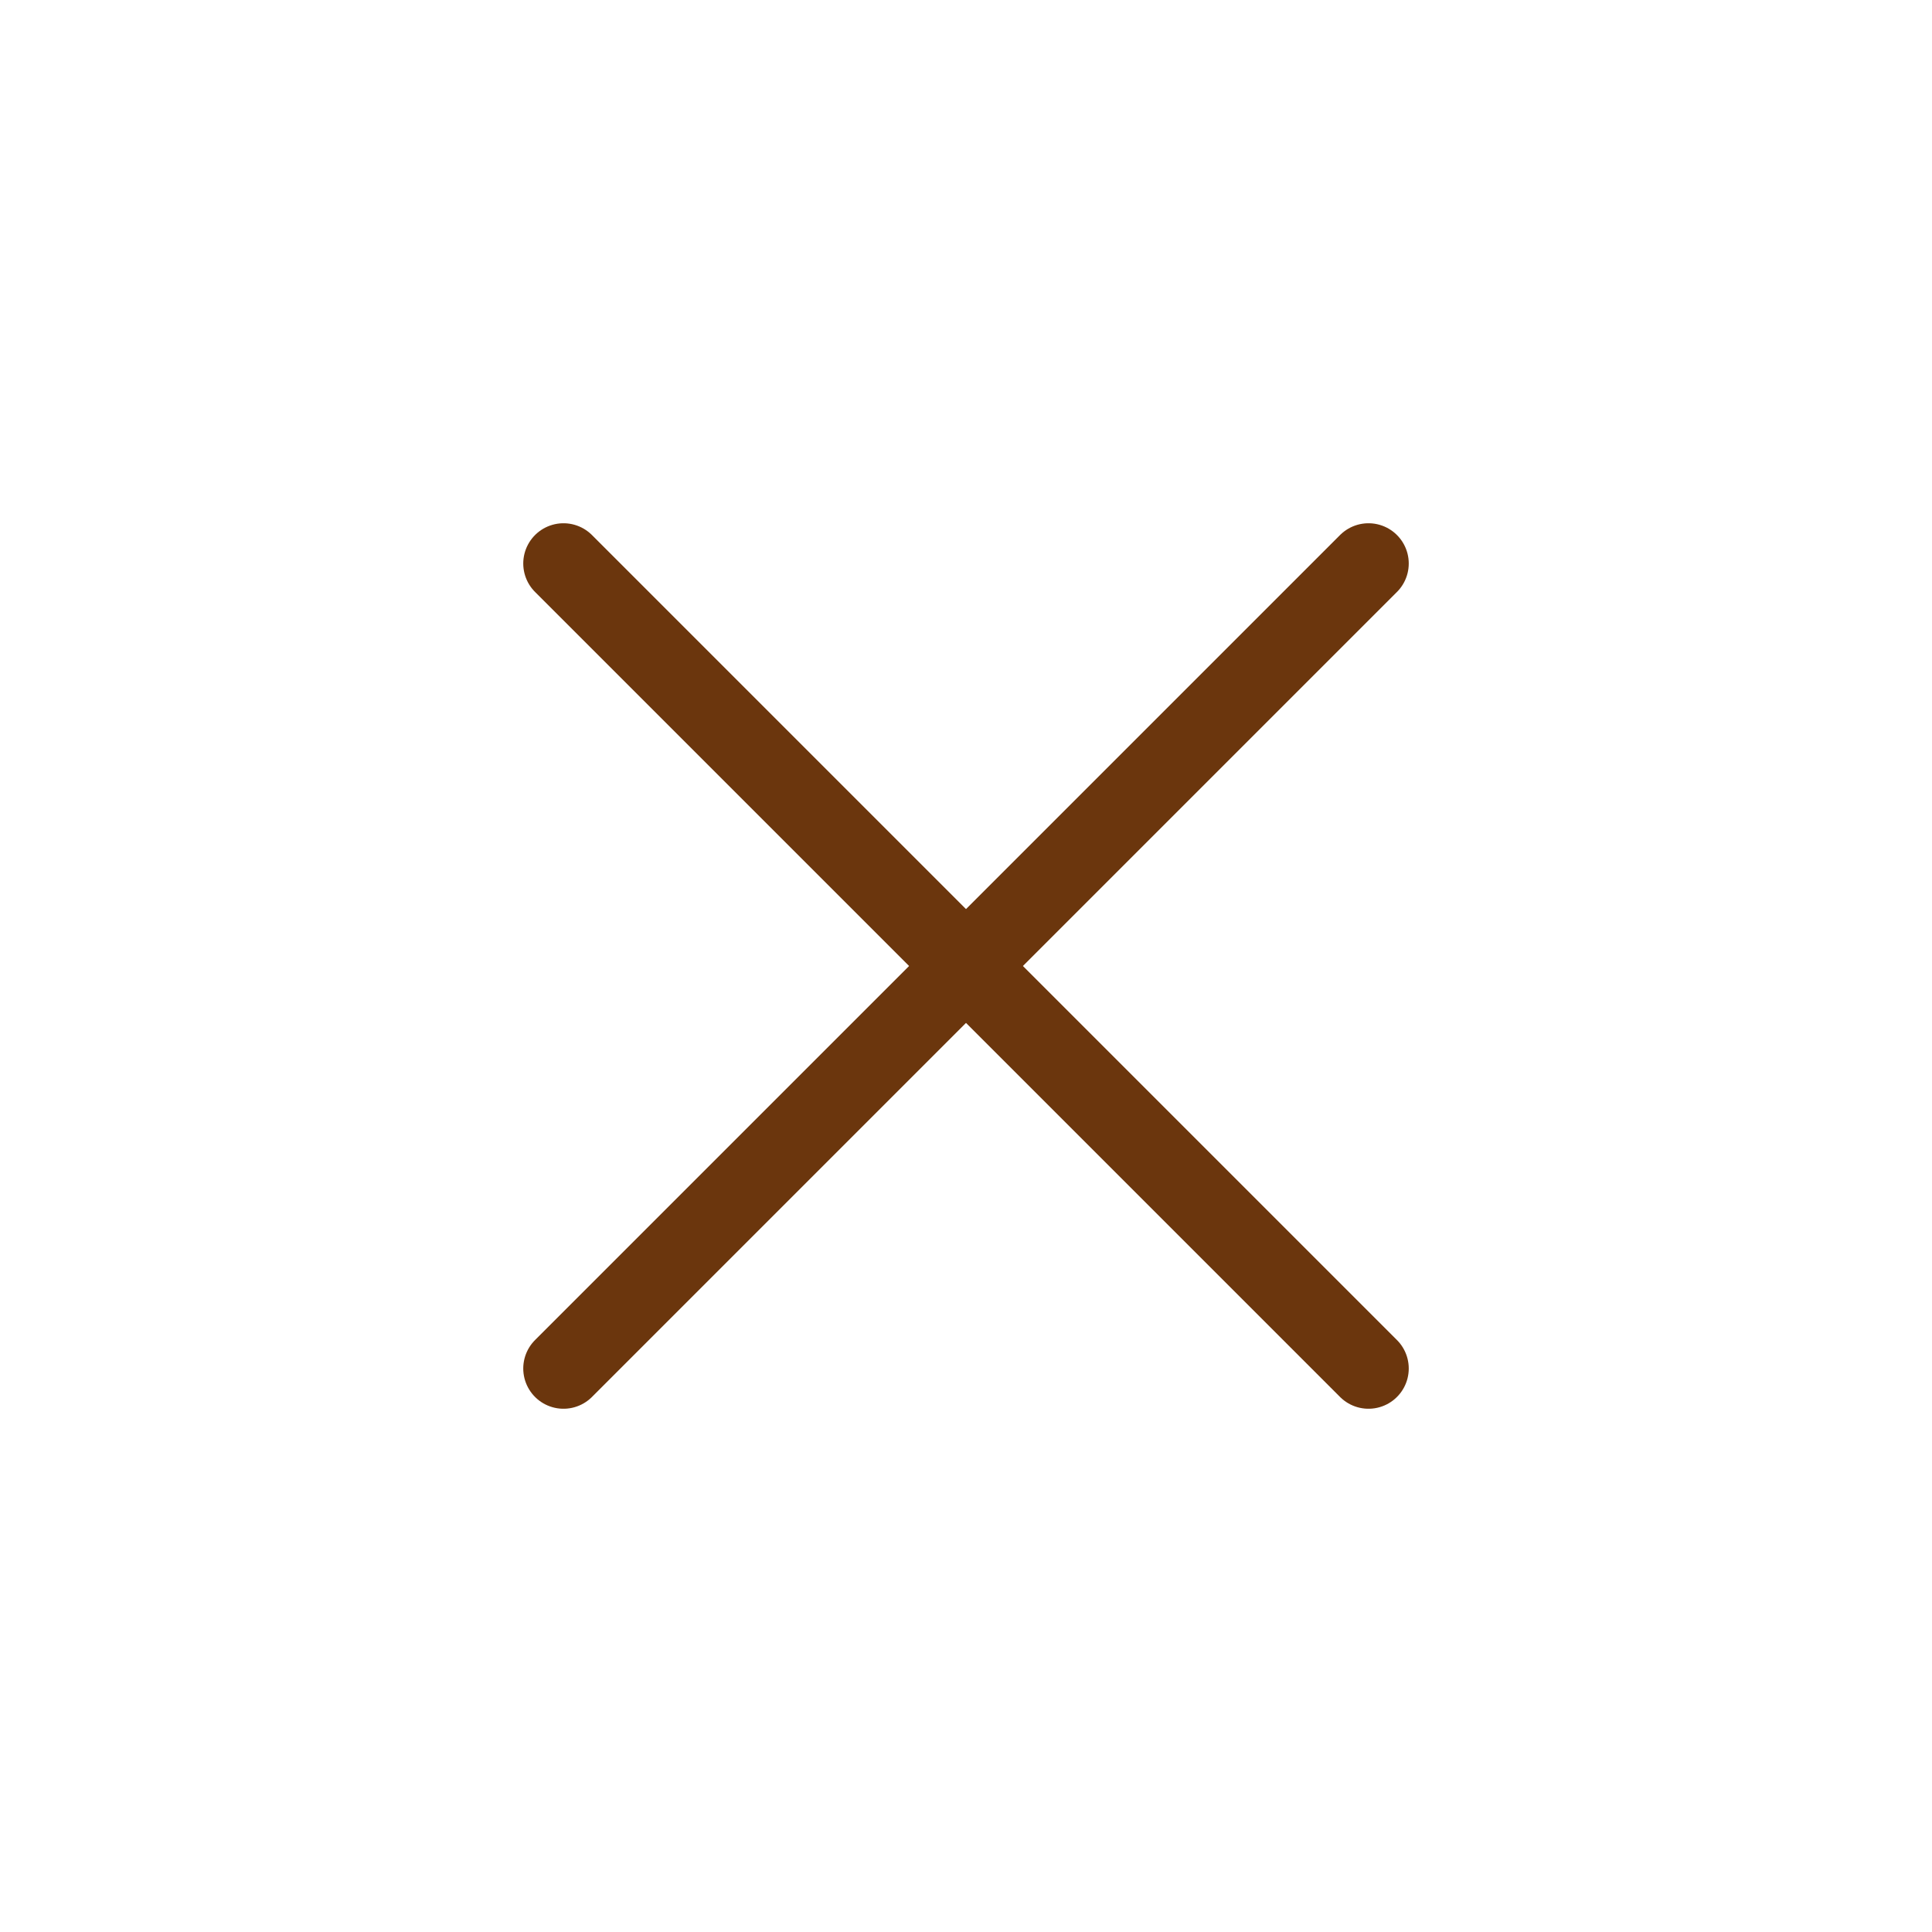
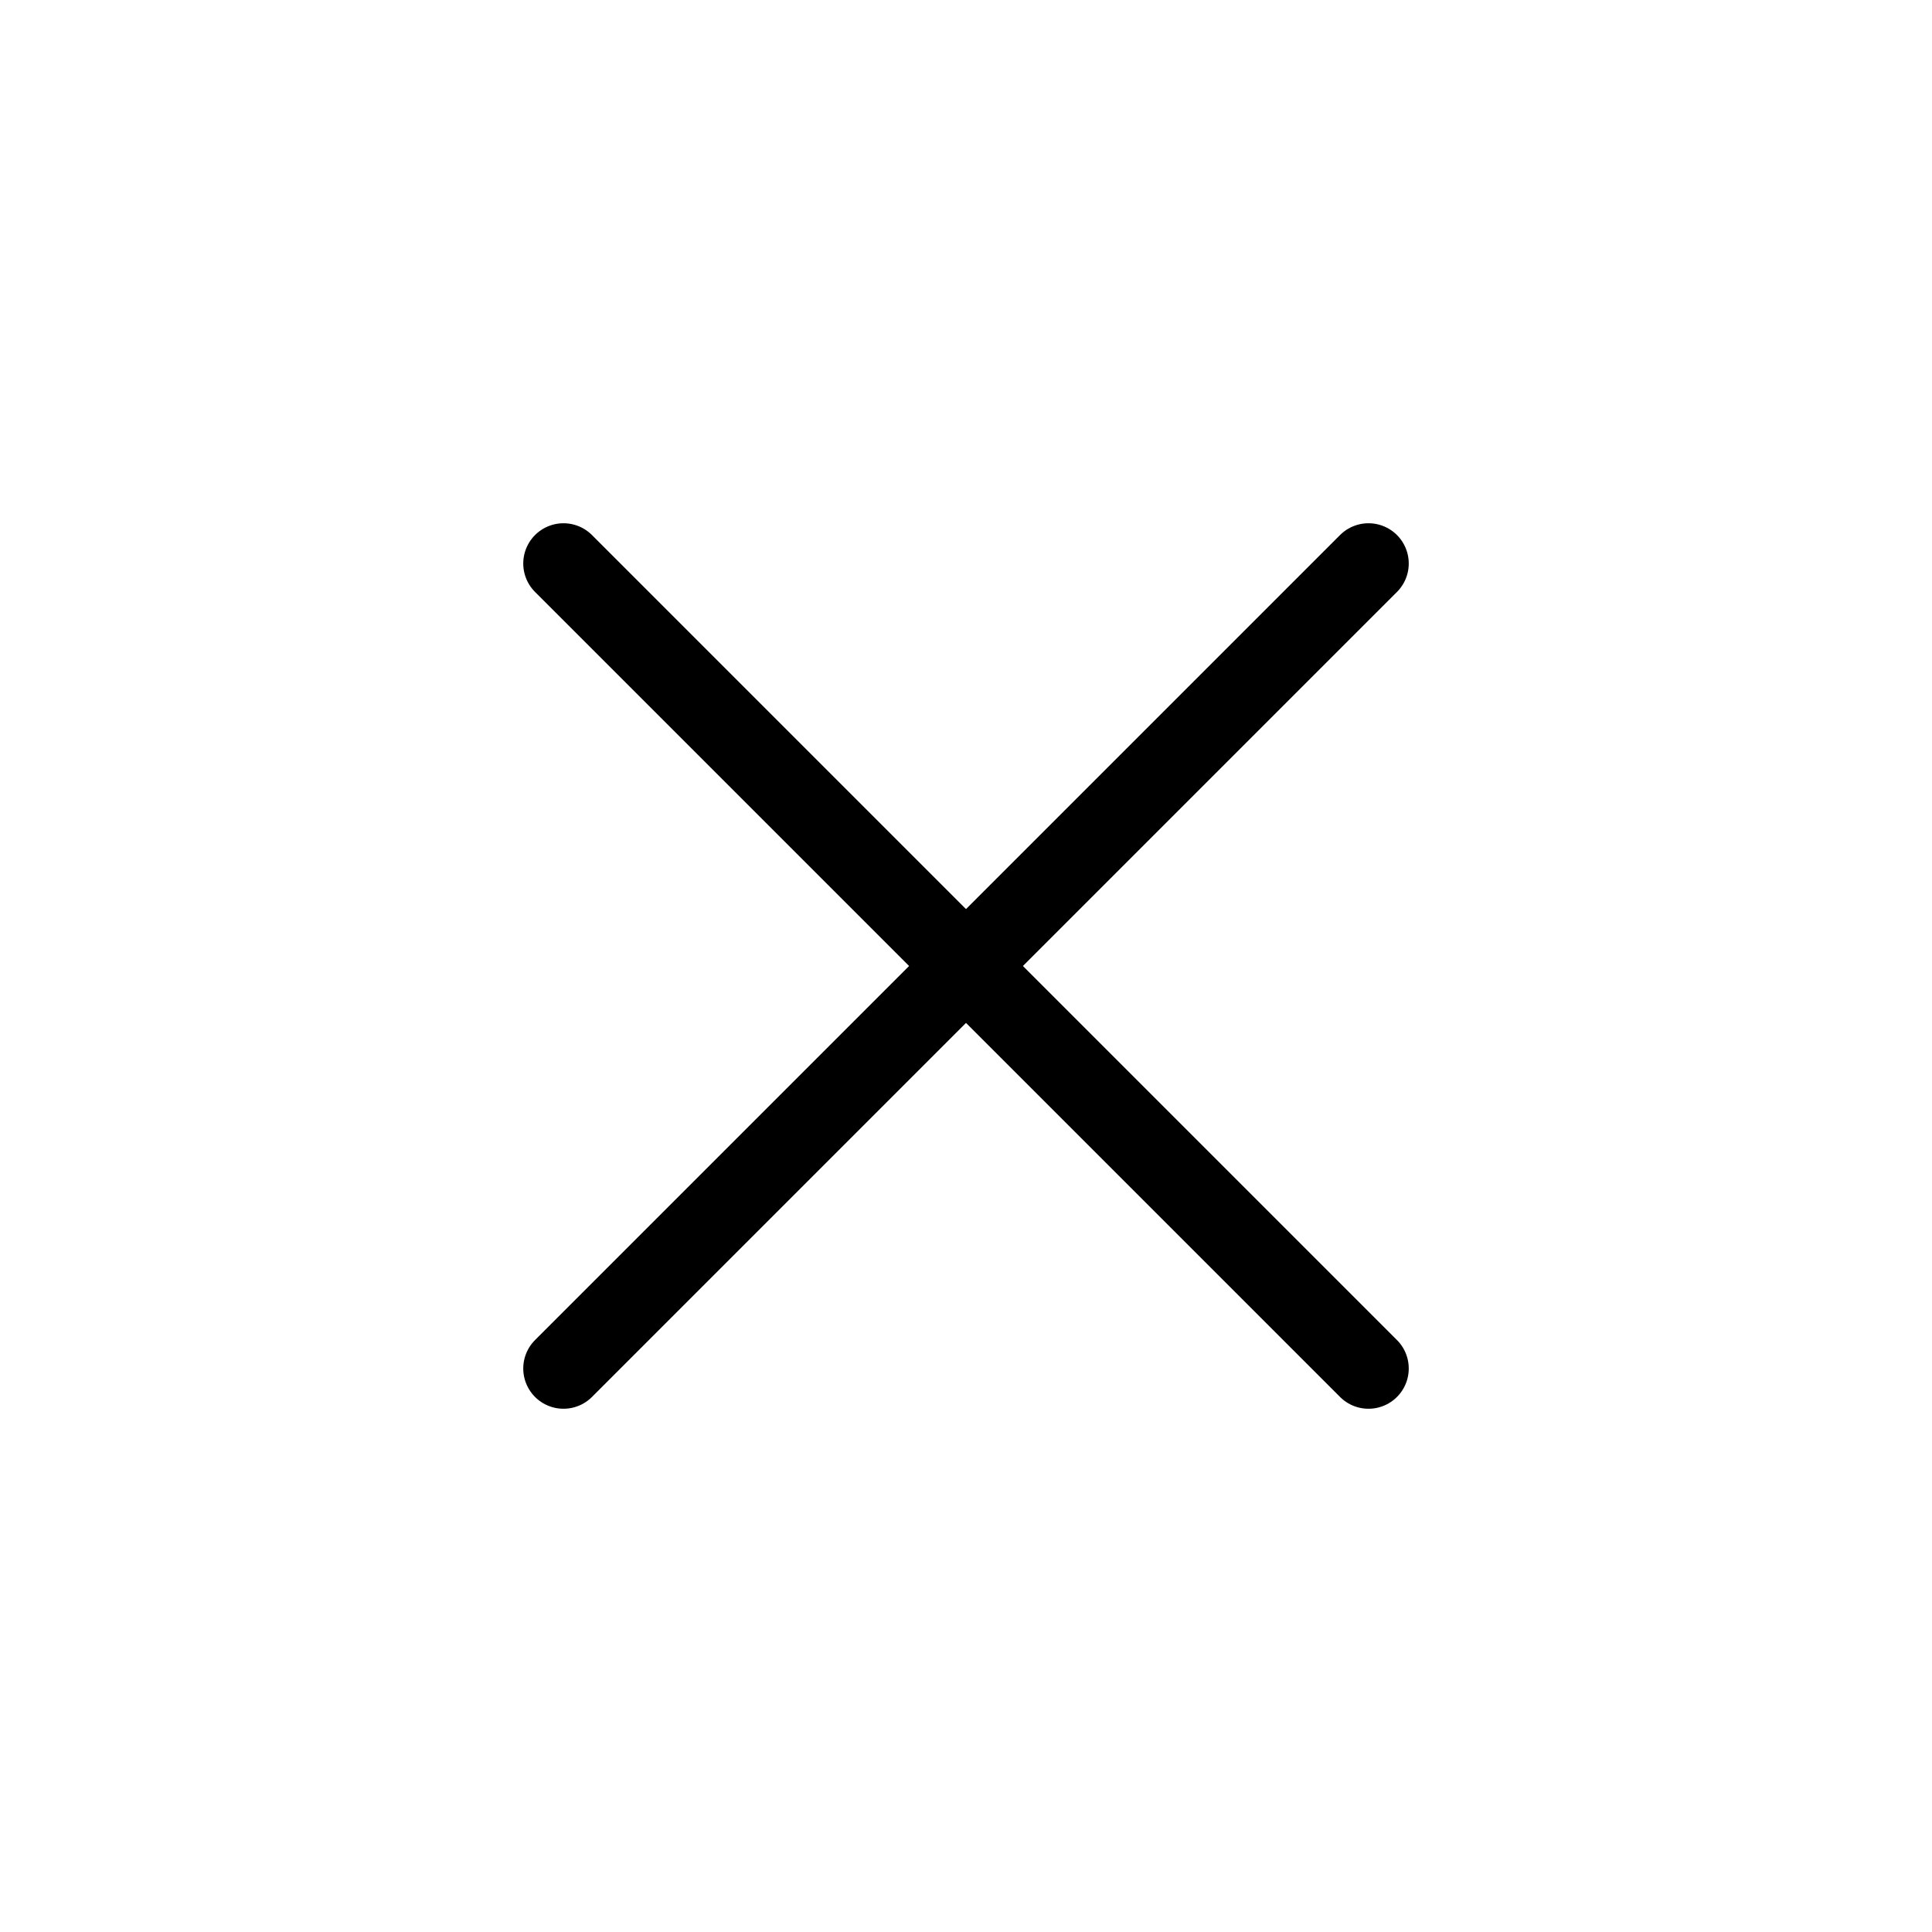
<svg xmlns="http://www.w3.org/2000/svg" width="24" height="24" viewBox="0 0 24 24" fill="none">
-   <path d="M7 7L17 17" stroke="#6B360D" stroke-linecap="round" stroke-linejoin="round" />
-   <path d="M17 7L7 17" stroke="#6B360D" stroke-linecap="round" stroke-linejoin="round" />
+   <path d="M7 7L17 17" stroke="currentColor" stroke-linecap="round" stroke-linejoin="round" />
+   <path d="M17 7L7 17" stroke="currentColor" stroke-linecap="round" stroke-linejoin="round" />
</svg>
